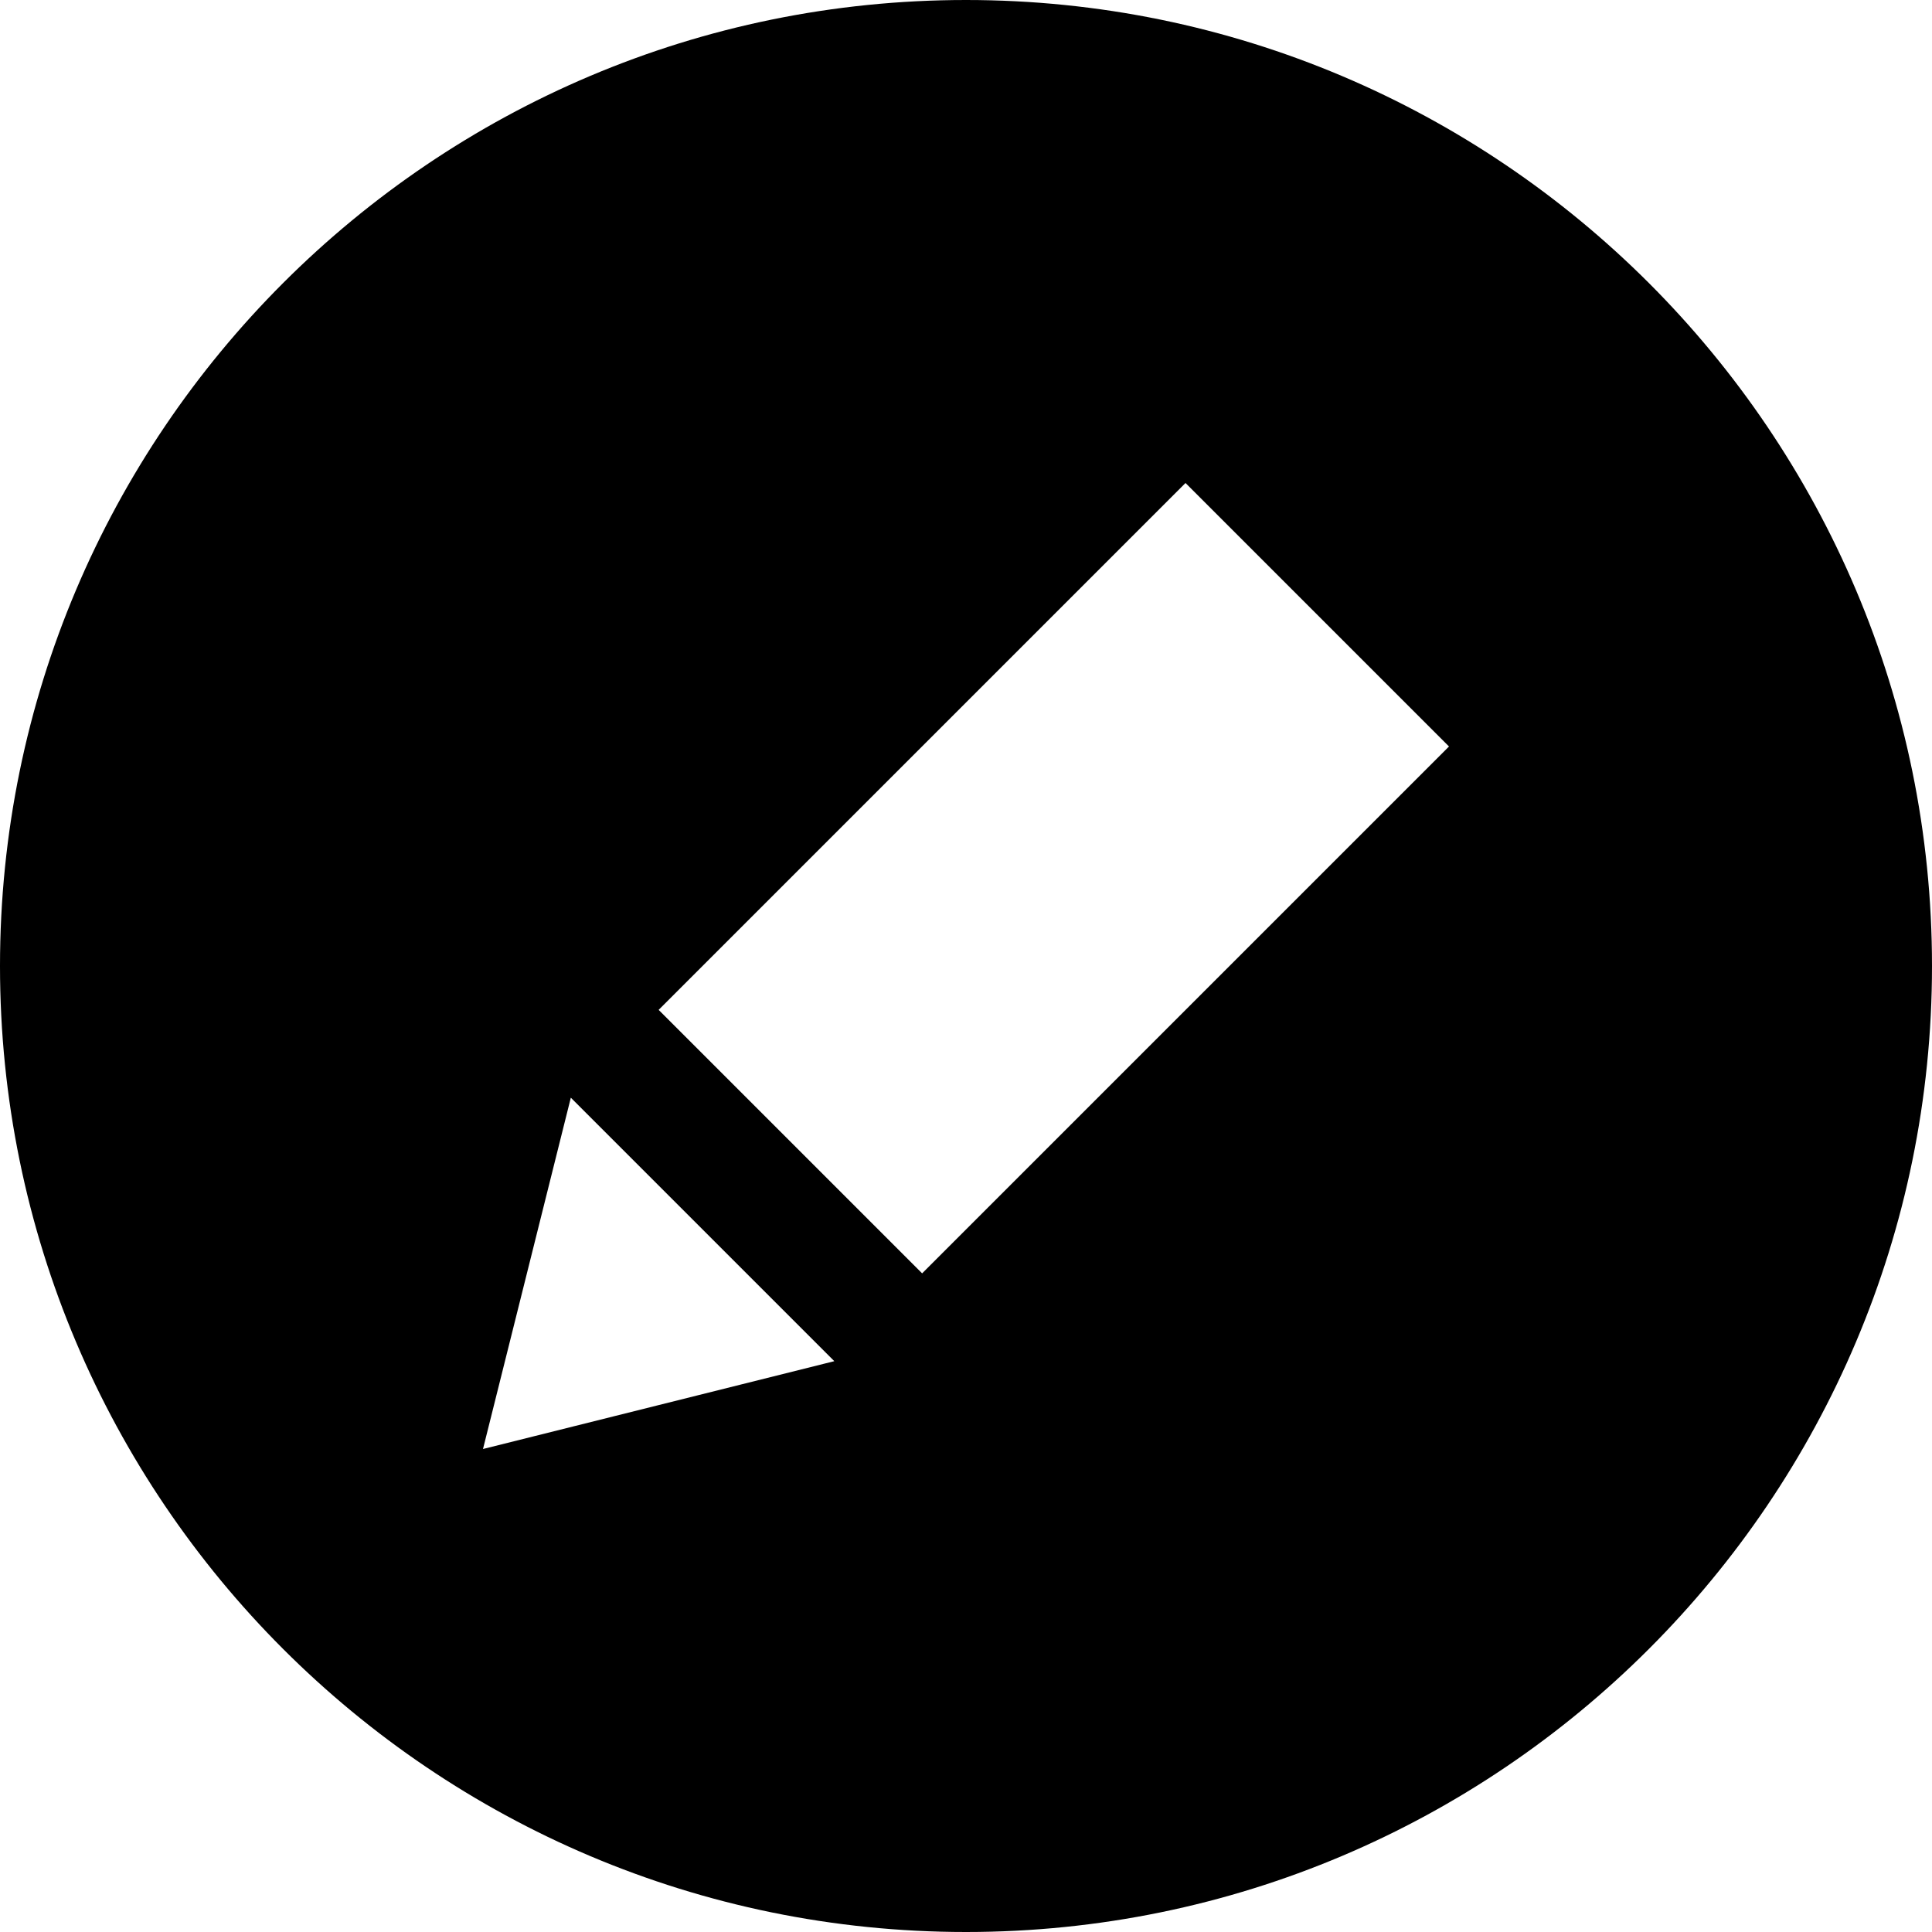
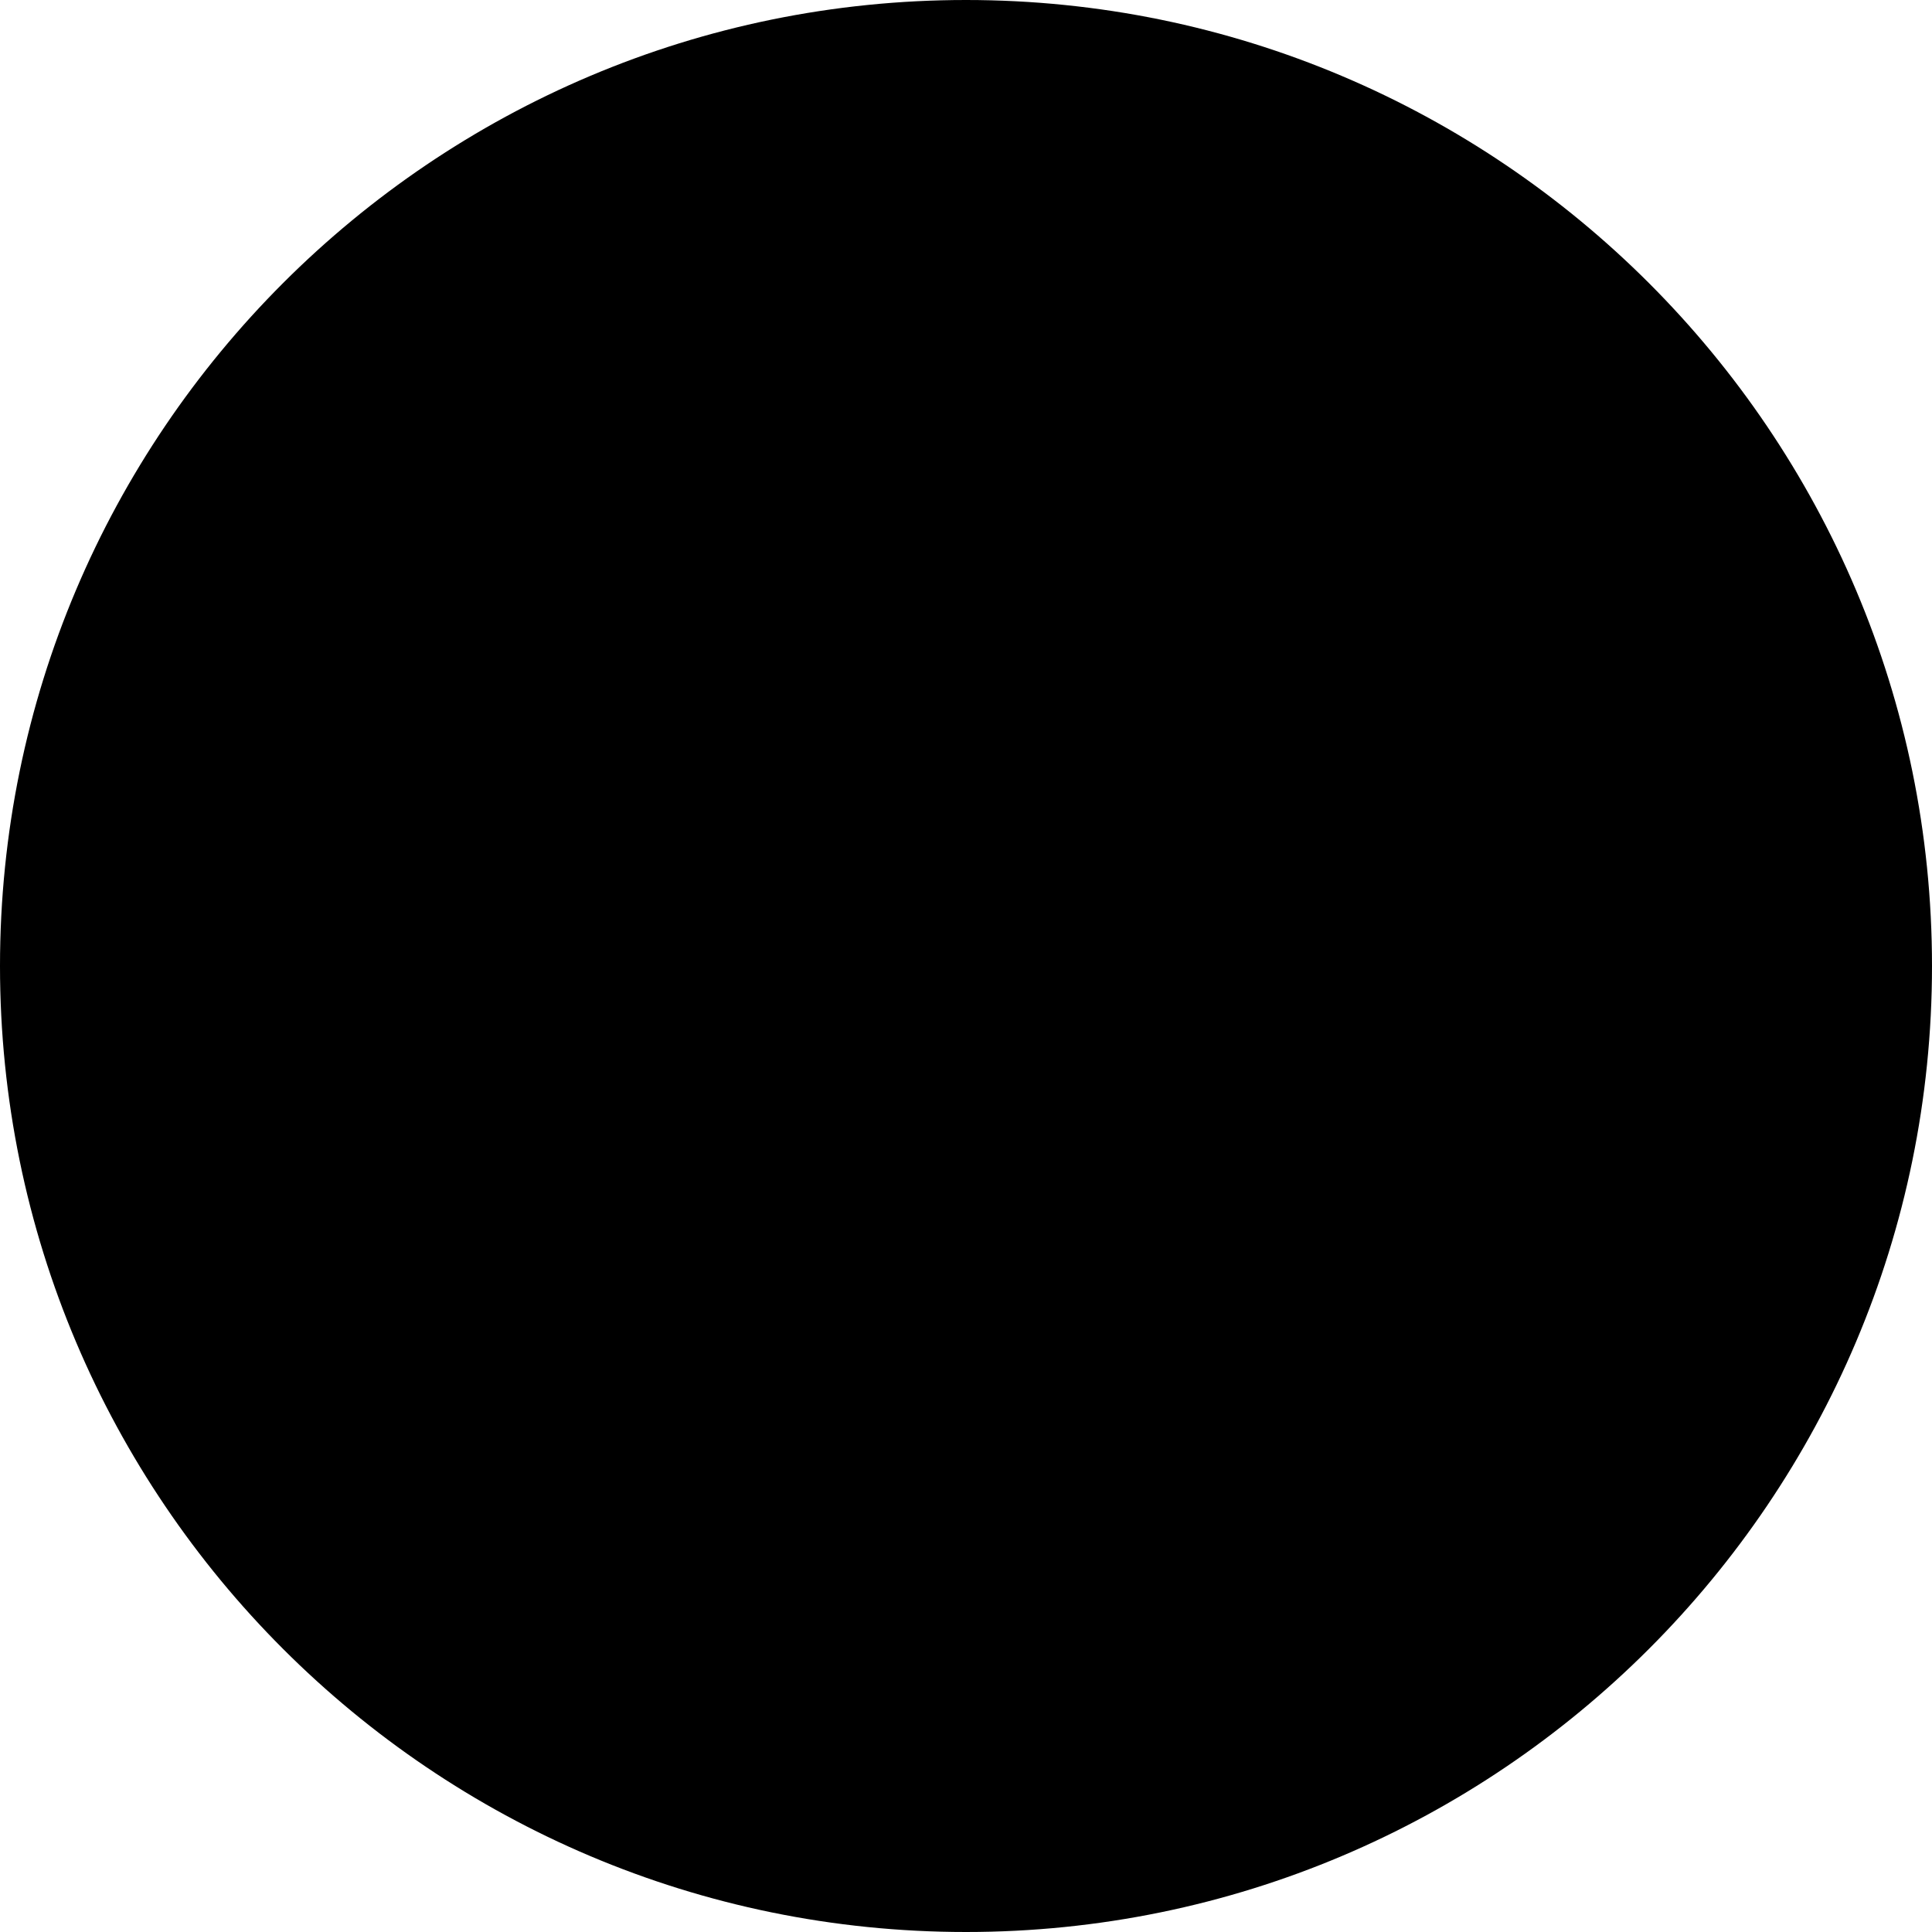
- <svg xmlns="http://www.w3.org/2000/svg" width="100%" height="100%" viewBox="0 0 24 24" version="1.1" xml:space="preserve" style="fill-rule:evenodd;clip-rule:evenodd;stroke-linejoin:round;stroke-miterlimit:1.414;">
+ <svg xmlns="http://www.w3.org/2000/svg" width="100%" height="100%" viewBox="0 0 24 24" version="1.1" xml:space="preserve">
  <clipPath id="_clip1">
    <rect id="edit" x="0" y="0" width="24" height="24" />
  </clipPath>
  <g clip-path="url(#_clip1)">
    <path d="M12,0c6.623,0 12,5.377 12,12c0,6.623 -5.377,12 -12,12c-6.623,0 -12,-5.377 -12,-12c0,-6.623 5.377,-12 12,-12ZM7.091,13.636l3.273,3.273l-4.364,1.091l1.091,-4.364ZM8.182,12.545l6.545,-6.545l3.273,3.273l-6.545,6.545l-3.273,-3.273Z" />
  </g>
</svg>
